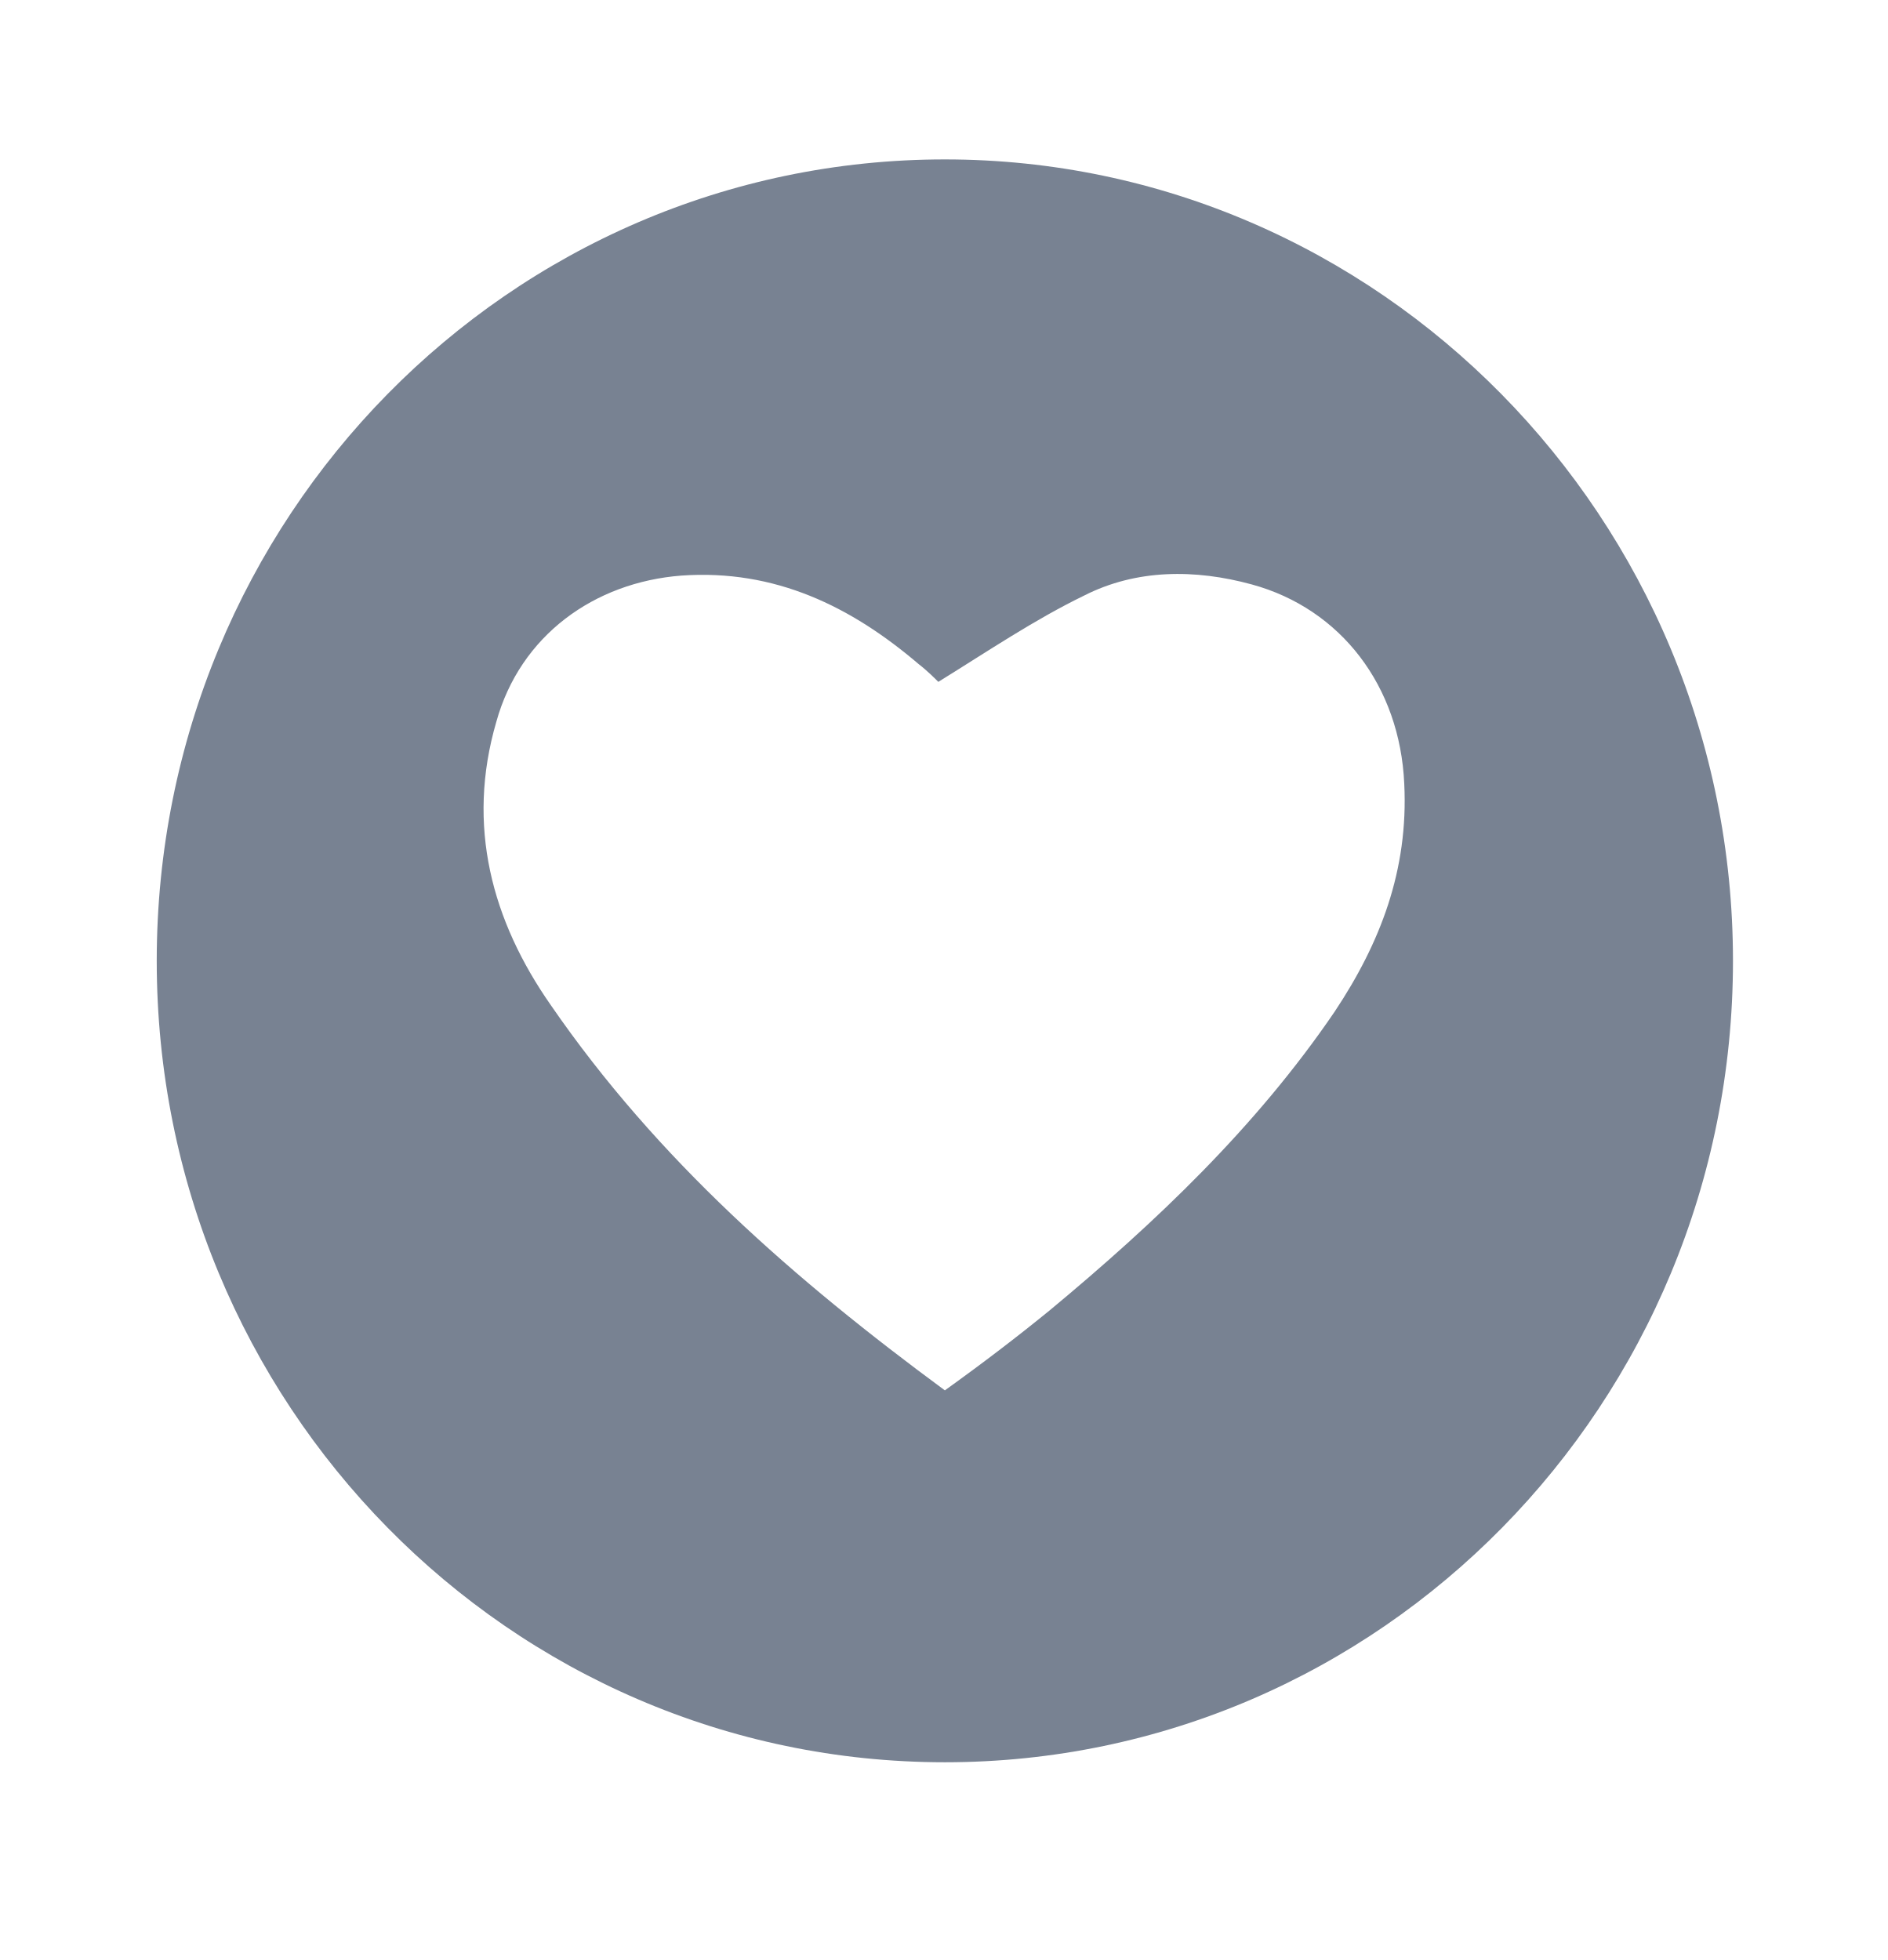
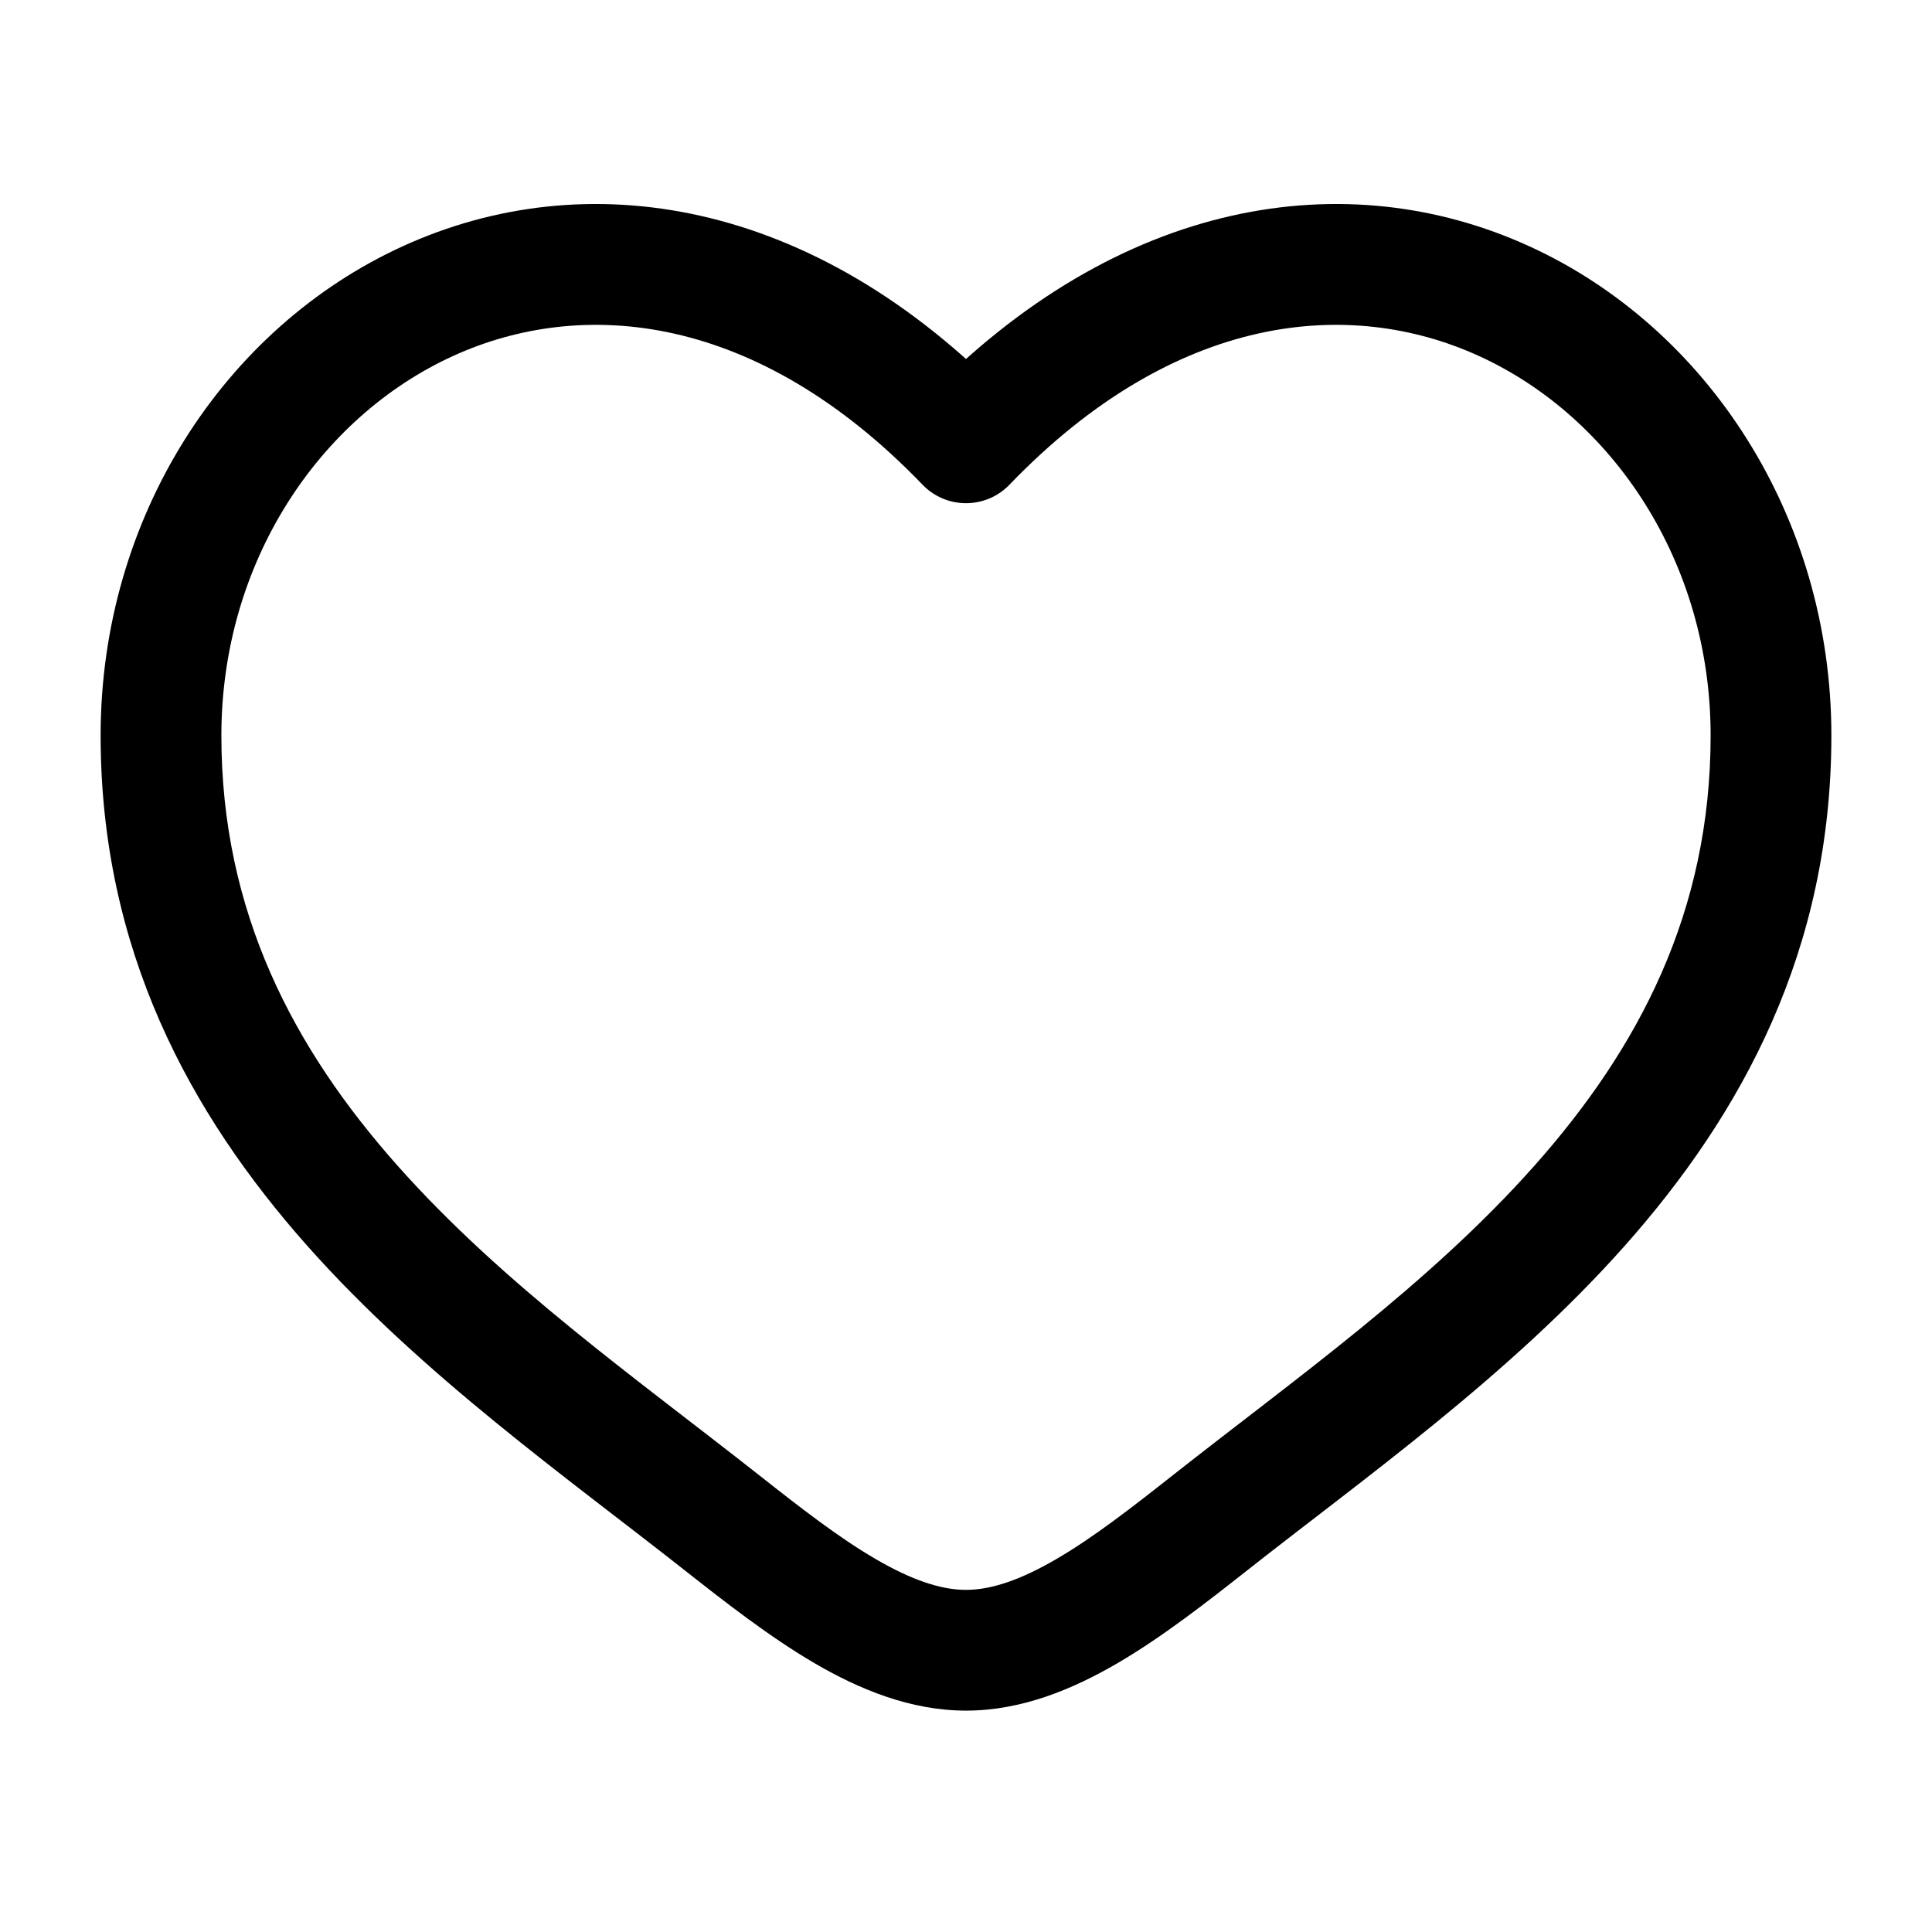
- <svg xmlns="http://www.w3.org/2000/svg" width="26" height="27" viewBox="0 0 26 27" fill="none">
-   <path d="M13.015 2.196C7.017 2.196 2.159 7.137 2.159 13.236C2.159 19.336 7.017 24.276 13.015 24.276C19.013 24.276 23.871 19.336 23.871 13.236C23.871 7.137 18.983 2.196 13.015 2.196ZM18.383 13.938C17.303 15.524 15.924 16.835 14.454 18.055C14.005 18.421 13.525 18.787 13.015 19.153C10.946 17.628 9.057 15.981 7.587 13.846C6.777 12.687 6.418 11.376 6.837 9.942C7.167 8.753 8.187 8.021 9.386 7.929C10.676 7.838 11.726 8.356 12.655 9.149C12.775 9.241 12.895 9.363 12.925 9.393C13.615 8.966 14.245 8.539 14.934 8.204C15.654 7.838 16.464 7.838 17.243 8.051C18.473 8.387 19.283 9.454 19.343 10.796C19.402 11.986 19.013 12.992 18.383 13.938Z" fill="#788292" />
+ <svg xmlns="http://www.w3.org/2000/svg" viewBox="0 0 24 24" fill="none">
+   <g id="SVGRepo_bgCarrier" stroke-width="0" />
+   <g id="SVGRepo_tracerCarrier" stroke-linecap="round" stroke-linejoin="round" />
+   <g id="SVGRepo_iconCarrier">
+     <path d="M8.962 18.911L9.426 18.322L8.962 18.911ZM12 5.501L11.46 6.021C11.601 6.168 11.796 6.251 12 6.251C12.204 6.251 12.399 6.168 12.54 6.021L12 5.501ZM15.038 18.911L15.503 19.5L15.038 18.911ZM9.426 18.322C7.91 17.127 6.253 15.96 4.938 14.48C3.649 13.028 2.75 11.335 2.75 9.137H1.25C1.25 11.803 2.361 13.836 3.817 15.476C5.247 17.087 7.071 18.375 8.497 19.5L9.426 18.322ZM2.75 9.137C2.75 6.986 3.965 5.183 5.624 4.424C7.236 3.687 9.402 3.883 11.46 6.021L12.54 4.981C10.098 2.444 7.264 2.025 5.001 3.06C2.785 4.073 1.25 6.425 1.25 9.137H2.75ZM8.497 19.5C9.01 19.904 9.56 20.334 10.117 20.66C10.674 20.985 11.31 21.25 12 21.25V19.75C11.69 19.75 11.326 19.629 10.874 19.365C10.421 19.101 9.952 18.737 9.426 18.322L8.497 19.5ZM15.503 19.5C16.929 18.375 18.753 17.087 20.183 15.476C21.64 13.836 22.75 11.803 22.75 9.137H21.25C21.25 11.335 20.351 13.028 19.062 14.48C17.747 15.96 16.09 17.127 14.574 18.322L15.503 19.5ZM22.75 9.137C22.75 6.425 21.215 4.073 18.999 3.06C16.736 2.025 13.902 2.444 11.46 4.981L12.54 6.021C14.598 3.883 16.764 3.687 18.376 4.424C20.035 5.183 21.25 6.986 21.25 9.137H22.75ZM14.574 18.322C14.048 18.737 13.579 19.101 13.126 19.365C12.674 19.629 12.31 19.75 12 19.75V21.25C12.69 21.25 13.326 20.985 13.883 20.66C14.441 20.334 14.99 19.904 15.503 19.5L14.574 18.322Z" fill="#000000" />
+   </g>
</svg>
